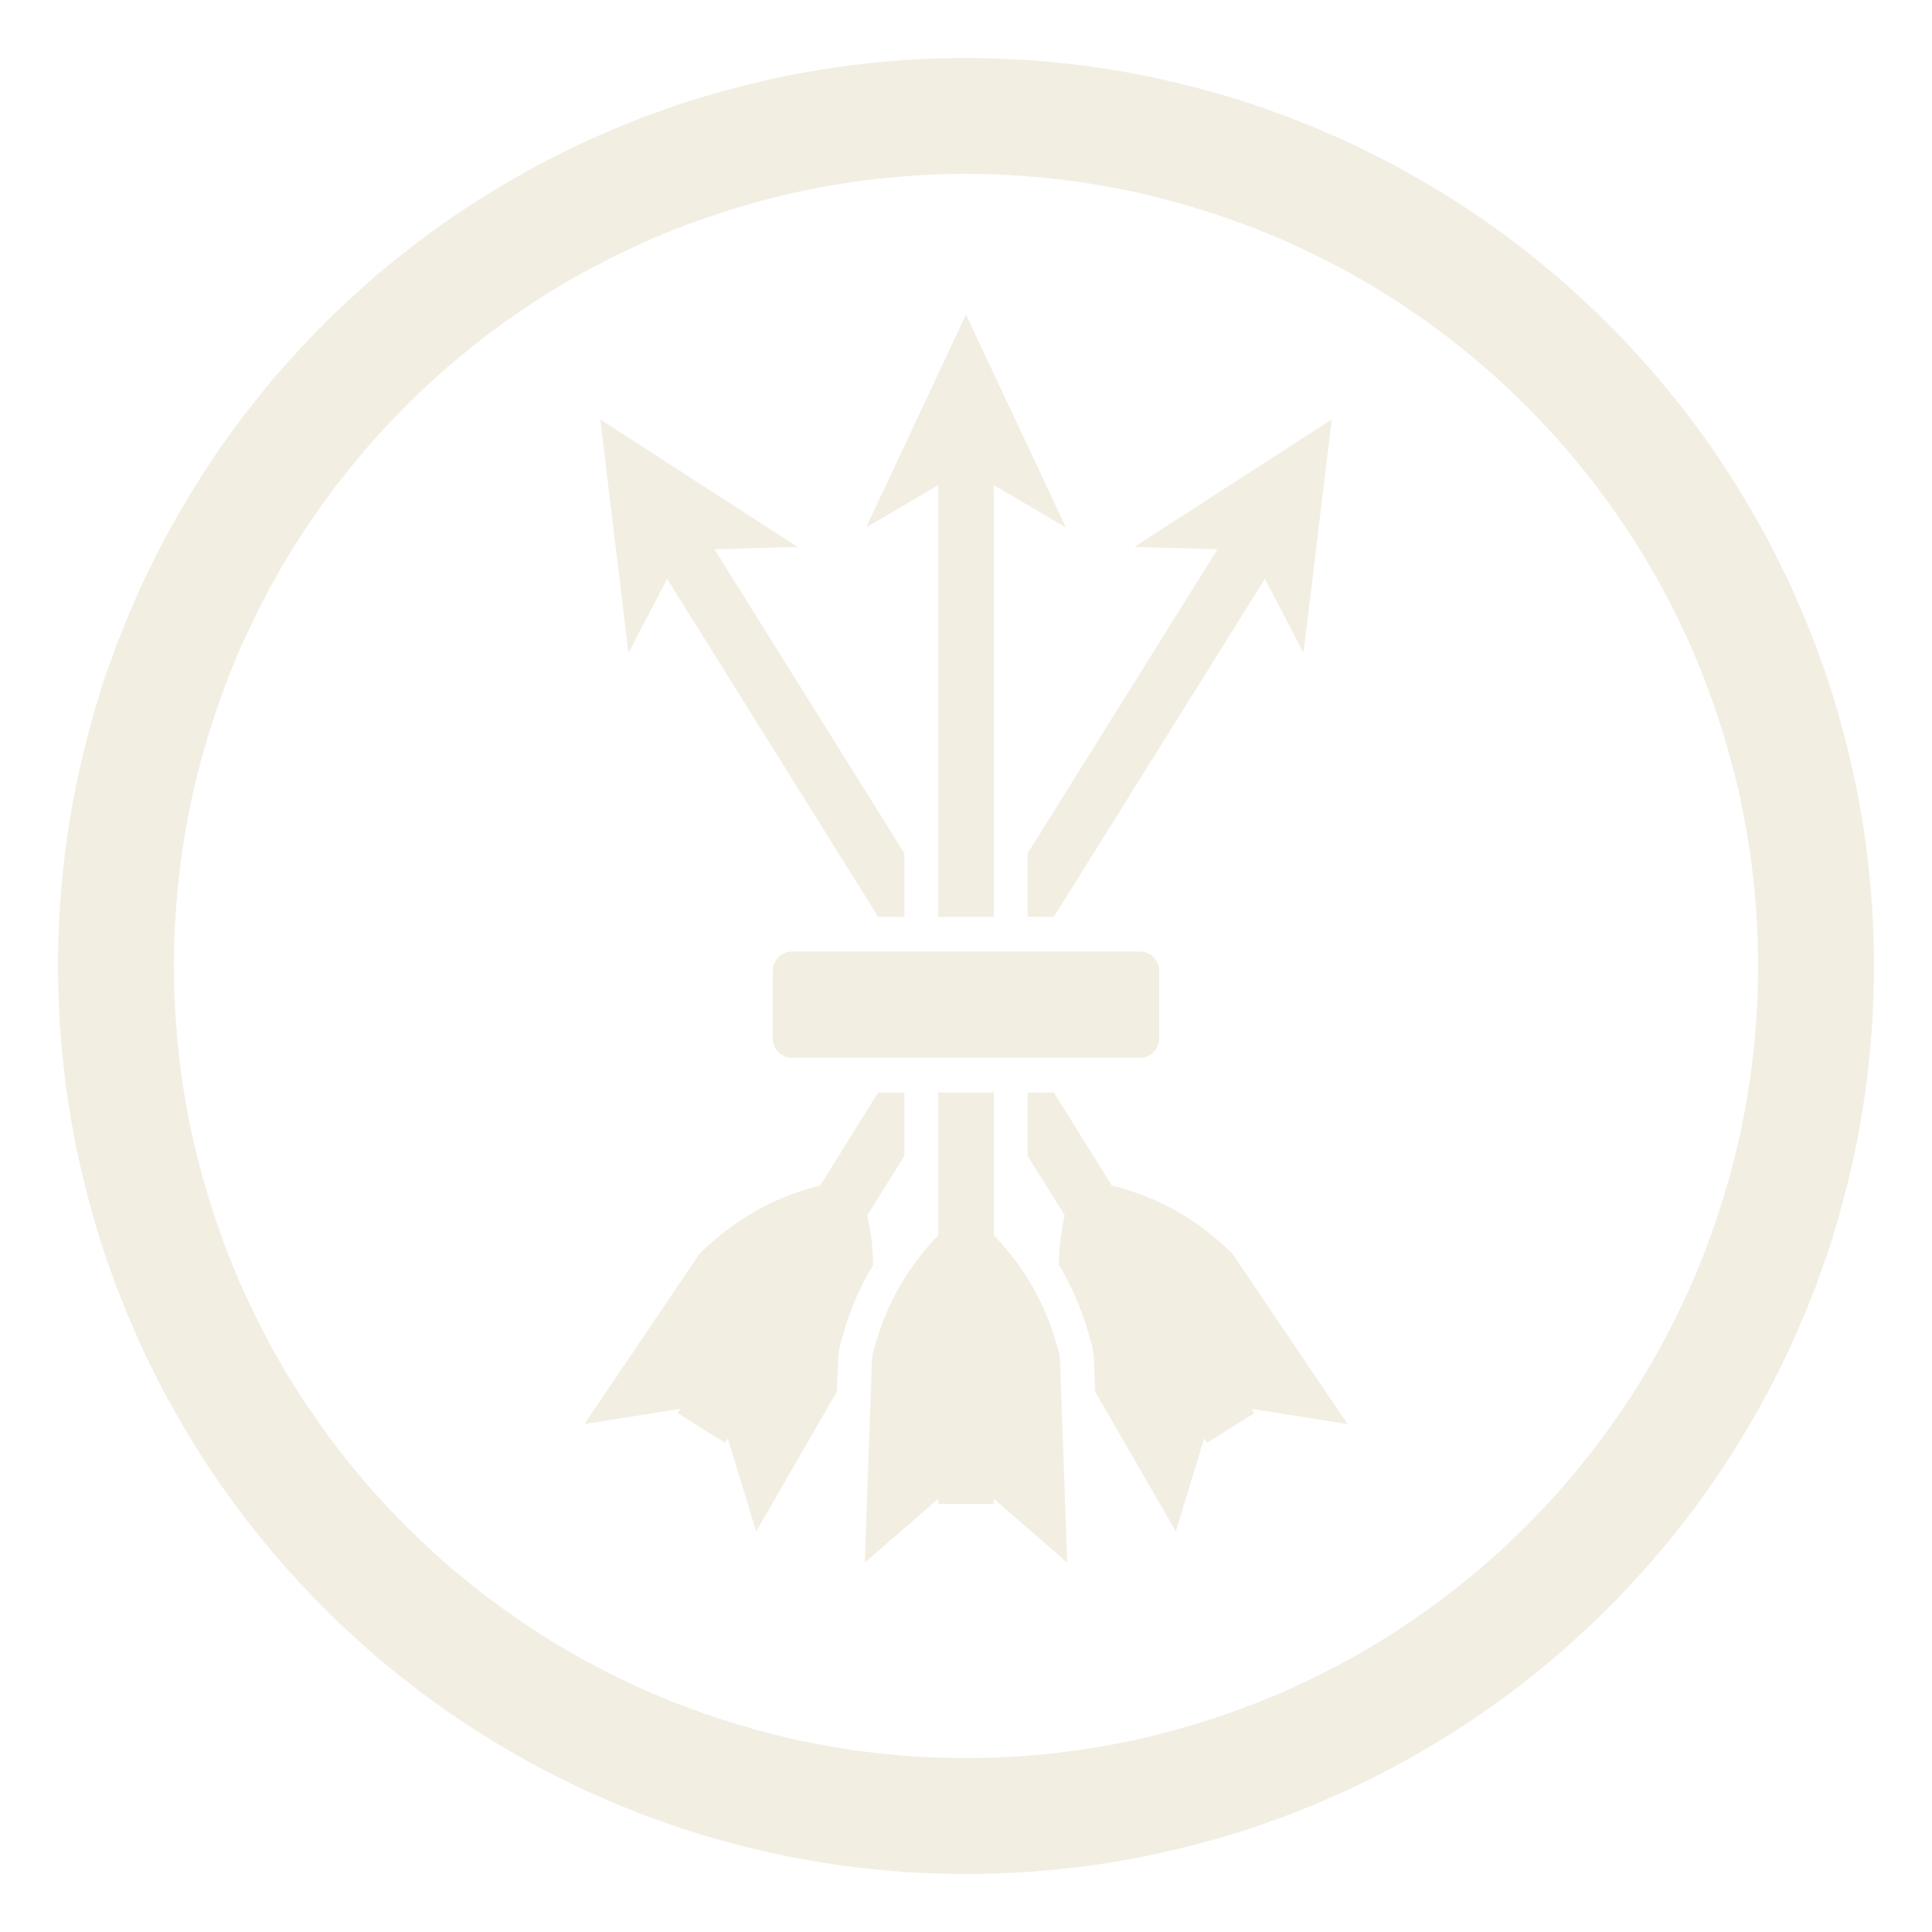
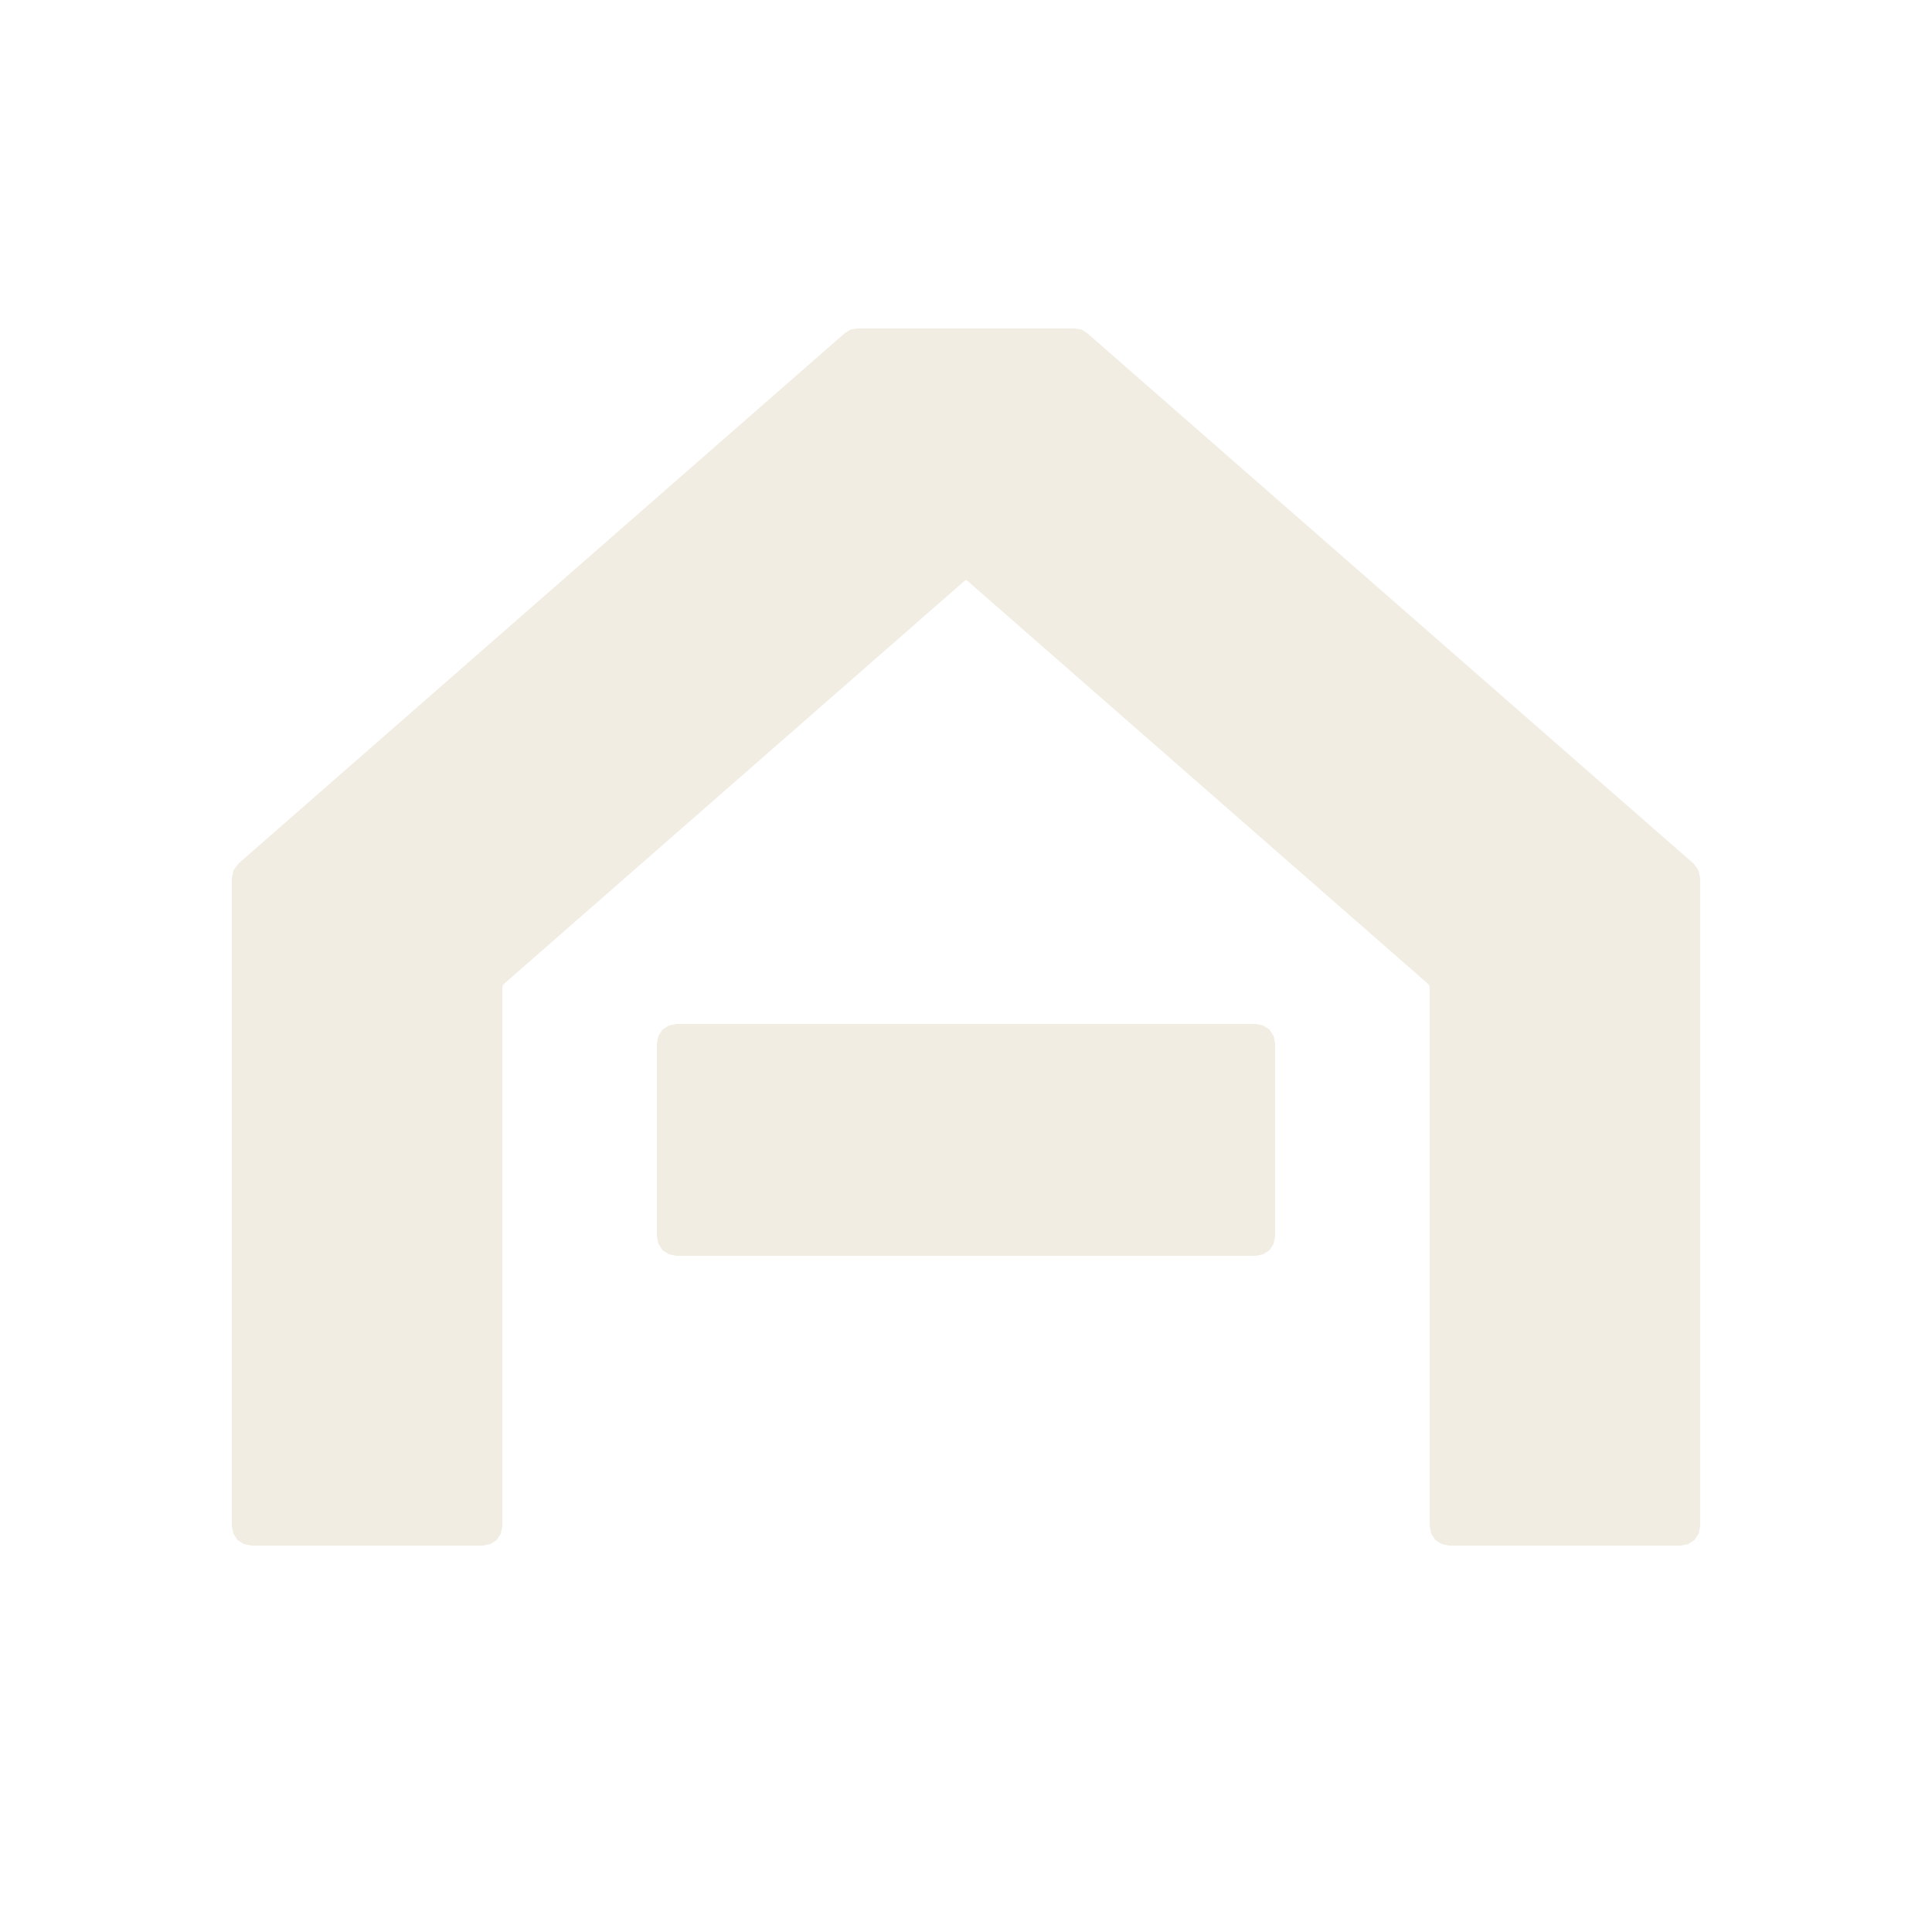
- <svg xmlns="http://www.w3.org/2000/svg" viewBox="0 0 100.00 100.00" role="img" aria-label="adroit">
-   <path fill="#f3eee2" fill-rule="evenodd" d="M51.44 47.45L51.44 25.11L55.17 27.30L50.00 16.28L44.83 27.30L48.56 25.11L48.56 47.45ZM46.81 47.45L46.81 44.17L36.98 28.43L41.29 28.31L31.07 21.71L32.53 33.79L34.53 29.96L45.45 47.45ZM65.47 29.96L67.47 33.79L68.93 21.71L58.71 28.31L63.02 28.43L53.19 44.17L53.19 47.45L54.55 47.45ZM96.90 46.93L96.84 46.16L96.77 45.39L96.69 44.63L96.60 43.87L96.49 43.10L96.37 42.34L96.24 41.59L96.10 40.83L95.94 40.08L95.77 39.33L95.59 38.58L95.40 37.84L95.19 37.09L94.98 36.36L94.75 35.62L94.51 34.89L94.25 34.17L93.99 33.44L93.71 32.73L93.42 32.01L93.12 31.31L92.81 30.60L92.49 29.90L92.15 29.21L91.81 28.53L91.45 27.84L91.08 27.17L90.70 26.50L90.31 25.84L89.91 25.18L89.50 24.53L89.08 23.89L88.65 23.25L88.20 22.62L87.75 22.00L87.29 21.39L86.81 20.78L86.33 20.18L85.84 19.59L85.34 19.01L84.82 18.44L84.30 17.87L83.77 17.31L83.23 16.77L82.69 16.23L82.13 15.70L81.56 15.18L80.99 14.66L80.41 14.16L79.82 13.67L79.22 13.19L78.61 12.71L78.00 12.25L77.38 11.80L76.75 11.35L76.11 10.92L75.47 10.50L74.82 10.09L74.16 9.69L73.50 9.30L72.83 8.92L72.16 8.55L71.47 8.19L70.79 7.85L70.10 7.51L69.40 7.19L68.69 6.88L67.99 6.58L67.27 6.29L66.56 6.01L65.83 5.75L65.11 5.49L64.38 5.25L63.64 5.02L62.91 4.81L62.16 4.60L61.42 4.41L60.67 4.23L59.92 4.06L59.17 3.90L58.41 3.76L57.66 3.63L56.90 3.51L56.13 3.40L55.37 3.31L54.61 3.23L53.84 3.16L53.07 3.10L52.31 3.06L51.54 3.03L50.77 3.01L50.00 3.00L49.23 3.01L48.46 3.03L47.69 3.06L46.93 3.10L46.16 3.16L45.39 3.23L44.63 3.31L43.87 3.40L43.10 3.51L42.34 3.63L41.59 3.76L40.83 3.90L40.08 4.06L39.33 4.23L38.58 4.41L37.84 4.60L37.09 4.81L36.36 5.02L35.62 5.25L34.89 5.49L34.17 5.75L33.44 6.01L32.73 6.29L32.01 6.58L31.31 6.88L30.60 7.19L29.90 7.51L29.21 7.85L28.53 8.19L27.84 8.55L27.17 8.92L26.50 9.30L25.84 9.69L25.18 10.09L24.53 10.50L23.89 10.92L23.25 11.35L22.62 11.80L22.00 12.25L21.39 12.71L20.78 13.19L20.18 13.67L19.59 14.16L19.01 14.66L18.44 15.18L17.87 15.70L17.31 16.23L16.77 16.77L16.23 17.31L15.70 17.87L15.18 18.44L14.66 19.01L14.16 19.59L13.67 20.18L13.19 20.78L12.71 21.39L12.25 22.00L11.80 22.62L11.35 23.25L10.92 23.89L10.50 24.53L10.09 25.18L9.69 25.84L9.30 26.50L8.92 27.17L8.55 27.84L8.19 28.53L7.85 29.21L7.51 29.90L7.19 30.60L6.88 31.31L6.58 32.01L6.29 32.73L6.01 33.44L5.75 34.17L5.49 34.89L5.25 35.62L5.02 36.36L4.81 37.09L4.60 37.84L4.41 38.58L4.23 39.33L4.06 40.08L3.90 40.83L3.76 41.59L3.63 42.34L3.51 43.10L3.40 43.87L3.31 44.63L3.23 45.39L3.16 46.16L3.10 46.93L3.06 47.69L3.03 48.46L3.01 49.23L3.00 50.00L3.01 50.77L3.03 51.54L3.06 52.31L3.10 53.07L3.16 53.84L3.23 54.61L3.31 55.37L3.40 56.13L3.51 56.90L3.63 57.66L3.76 58.41L3.90 59.17L4.06 59.92L4.23 60.67L4.41 61.42L4.60 62.16L4.81 62.91L5.02 63.64L5.25 64.38L5.49 65.11L5.75 65.83L6.01 66.56L6.29 67.27L6.58 67.99L6.88 68.69L7.19 69.40L7.51 70.10L7.85 70.79L8.19 71.47L8.55 72.16L8.92 72.83L9.30 73.50L9.69 74.16L10.09 74.82L10.50 75.47L10.92 76.11L11.35 76.75L11.80 77.38L12.25 78.00L12.71 78.61L13.19 79.22L13.67 79.82L14.16 80.41L14.66 80.99L15.18 81.56L15.70 82.13L16.23 82.69L16.77 83.23L17.31 83.77L17.87 84.30L18.44 84.82L19.01 85.34L19.59 85.84L20.18 86.33L20.78 86.81L21.39 87.29L22.00 87.75L22.62 88.20L23.25 88.65L23.89 89.08L24.53 89.50L25.18 89.91L25.84 90.31L26.50 90.70L27.17 91.08L27.84 91.45L28.53 91.81L29.21 92.15L29.90 92.49L30.60 92.81L31.31 93.12L32.01 93.42L32.73 93.71L33.44 93.99L34.17 94.25L34.89 94.51L35.62 94.75L36.36 94.98L37.09 95.19L37.84 95.40L38.58 95.59L39.33 95.77L40.08 95.94L40.83 96.10L41.59 96.24L42.34 96.37L43.10 96.49L43.87 96.60L44.63 96.69L45.39 96.77L46.16 96.84L46.93 96.90L47.69 96.94L48.46 96.97L49.23 96.99L50.00 97.00L50.77 96.99L51.54 96.97L52.31 96.94L53.07 96.90L53.84 96.84L54.61 96.77L55.37 96.69L56.13 96.60L56.90 96.49L57.66 96.37L58.41 96.24L59.17 96.10L59.92 95.94L60.67 95.77L61.42 95.59L62.16 95.40L62.91 95.19L63.64 94.98L64.38 94.75L65.11 94.51L65.83 94.25L66.56 93.99L67.27 93.71L67.99 93.42L68.69 93.12L69.40 92.81L70.10 92.49L70.79 92.15L71.47 91.81L72.16 91.45L72.83 91.08L73.50 90.70L74.16 90.31L74.82 89.91L75.47 89.50L76.11 89.08L76.75 88.65L77.38 88.20L78.00 87.75L78.61 87.29L79.22 86.81L79.82 86.33L80.41 85.84L80.99 85.34L81.56 84.82L82.13 84.30L82.69 83.77L83.23 83.23L83.77 82.69L84.30 82.13L84.82 81.56L85.34 80.99L85.84 80.41L86.33 79.82L86.81 79.22L87.29 78.61L87.75 78.00L88.20 77.38L88.65 76.75L89.08 76.11L89.50 75.47L89.91 74.82L90.31 74.16L90.70 73.50L91.08 72.83L91.45 72.16L91.81 71.47L92.15 70.79L92.49 70.10L92.81 69.40L93.12 68.69L93.42 67.99L93.71 67.27L93.99 66.56L94.25 65.83L94.51 65.11L94.75 64.38L94.98 63.64L95.19 62.91L95.40 62.16L95.59 61.42L95.77 60.67L95.94 59.92L96.10 59.17L96.24 58.41L96.37 57.66L96.49 56.90L96.60 56.13L96.69 55.37L96.77 54.61L96.84 53.84L96.90 53.07L96.94 52.31L96.97 51.54L96.99 50.77L97.00 50.00L96.99 49.23L96.97 48.46L96.94 47.69ZM90.91 52.68L90.86 53.35L90.80 54.02L90.73 54.69L90.65 55.35L90.56 56.02L90.45 56.68L90.34 57.34L90.21 58.00L90.08 58.66L89.93 59.31L89.77 59.96L89.60 60.61L89.42 61.26L89.23 61.90L89.03 62.54L88.82 63.18L88.60 63.81L88.37 64.44L88.13 65.07L87.88 65.69L87.62 66.31L87.35 66.92L87.06 67.53L86.77 68.13L86.47 68.73L86.16 69.33L85.84 69.92L85.51 70.50L85.17 71.08L84.82 71.65L84.46 72.22L84.09 72.78L83.71 73.33L83.33 73.88L82.93 74.42L82.53 74.96L82.11 75.49L81.69 76.01L81.26 76.53L80.83 77.03L80.38 77.53L79.92 78.03L79.46 78.51L78.99 78.99L78.51 79.46L78.03 79.92L77.53 80.38L77.03 80.83L76.53 81.26L76.01 81.69L75.49 82.11L74.96 82.53L74.42 82.93L73.88 83.33L73.33 83.71L72.78 84.09L72.22 84.46L71.65 84.82L71.08 85.17L70.50 85.51L69.92 85.84L69.33 86.16L68.73 86.47L68.13 86.77L67.53 87.06L66.92 87.35L66.31 87.62L65.69 87.88L65.07 88.13L64.44 88.37L63.81 88.60L63.18 88.82L62.54 89.03L61.90 89.23L61.26 89.42L60.61 89.60L59.96 89.77L59.31 89.93L58.66 90.08L58.00 90.21L57.34 90.34L56.68 90.45L56.02 90.56L55.35 90.65L54.69 90.73L54.02 90.80L53.35 90.86L52.68 90.91L52.01 90.95L51.34 90.98L50.67 90.99L50.00 91.00L49.33 90.99L48.66 90.98L47.99 90.95L47.32 90.91L46.65 90.86L45.98 90.80L45.31 90.73L44.65 90.65L43.98 90.56L43.32 90.45L42.66 90.34L42.00 90.21L41.34 90.08L40.69 89.93L40.04 89.77L39.39 89.60L38.74 89.42L38.10 89.23L37.46 89.03L36.82 88.82L36.19 88.60L35.56 88.37L34.93 88.13L34.31 87.88L33.69 87.62L33.08 87.35L32.47 87.06L31.87 86.77L31.27 86.47L30.67 86.16L30.08 85.84L29.50 85.51L28.92 85.17L28.35 84.82L27.78 84.46L27.22 84.09L26.67 83.71L26.12 83.33L25.58 82.93L25.04 82.53L24.51 82.11L23.99 81.69L23.47 81.26L22.97 80.83L22.47 80.38L21.97 79.92L21.49 79.46L21.01 78.99L20.54 78.51L20.08 78.03L19.62 77.53L19.17 77.03L18.74 76.53L18.31 76.01L17.89 75.49L17.47 74.96L17.07 74.42L16.67 73.88L16.29 73.33L15.91 72.78L15.54 72.22L15.18 71.65L14.83 71.08L14.49 70.50L14.16 69.92L13.84 69.33L13.53 68.73L13.23 68.13L12.94 67.53L12.65 66.92L12.38 66.31L12.12 65.69L11.87 65.07L11.63 64.44L11.40 63.81L11.18 63.18L10.97 62.54L10.77 61.90L10.58 61.26L10.40 60.61L10.23 59.96L10.07 59.31L9.92 58.66L9.79 58.00L9.66 57.34L9.55 56.68L9.44 56.02L9.35 55.35L9.27 54.69L9.20 54.02L9.14 53.35L9.09 52.68L9.05 52.01L9.02 51.34L9.01 50.67L9.00 50.00L9.01 49.33L9.02 48.66L9.05 47.99L9.09 47.32L9.14 46.65L9.20 45.98L9.27 45.31L9.35 44.65L9.44 43.98L9.55 43.32L9.66 42.66L9.79 42.00L9.92 41.34L10.07 40.69L10.23 40.04L10.40 39.39L10.58 38.74L10.77 38.10L10.97 37.46L11.18 36.82L11.40 36.19L11.63 35.56L11.87 34.93L12.12 34.31L12.38 33.69L12.65 33.08L12.94 32.47L13.23 31.87L13.53 31.27L13.84 30.67L14.16 30.08L14.49 29.50L14.83 28.92L15.18 28.35L15.54 27.78L15.91 27.22L16.29 26.67L16.67 26.12L17.07 25.58L17.47 25.04L17.89 24.51L18.31 23.99L18.74 23.47L19.17 22.97L19.62 22.47L20.08 21.97L20.54 21.49L21.01 21.01L21.49 20.54L21.97 20.08L22.47 19.62L22.97 19.17L23.47 18.74L23.99 18.31L24.51 17.89L25.04 17.47L25.58 17.07L26.12 16.67L26.67 16.29L27.22 15.91L27.78 15.54L28.35 15.18L28.92 14.83L29.50 14.49L30.08 14.16L30.67 13.84L31.27 13.53L31.87 13.23L32.47 12.94L33.08 12.65L33.69 12.38L34.31 12.12L34.93 11.87L35.56 11.63L36.19 11.40L36.82 11.18L37.46 10.97L38.10 10.77L38.74 10.58L39.39 10.40L40.04 10.23L40.69 10.07L41.34 9.92L42.00 9.79L42.66 9.66L43.32 9.55L43.98 9.44L44.65 9.35L45.31 9.27L45.98 9.20L46.65 9.14L47.32 9.09L47.99 9.05L48.66 9.02L49.33 9.01L50.00 9.00L50.67 9.01L51.34 9.02L52.01 9.05L52.68 9.09L53.35 9.14L54.02 9.20L54.69 9.27L55.35 9.35L56.02 9.44L56.68 9.55L57.34 9.66L58.00 9.79L58.66 9.92L59.31 10.07L59.96 10.23L60.61 10.40L61.26 10.58L61.90 10.77L62.54 10.97L63.18 11.18L63.81 11.40L64.44 11.63L65.07 11.87L65.69 12.12L66.31 12.38L66.92 12.65L67.53 12.94L68.13 13.23L68.73 13.53L69.33 13.84L69.92 14.16L70.50 14.49L71.08 14.83L71.65 15.18L72.22 15.54L72.78 15.91L73.33 16.29L73.88 16.67L74.42 17.07L74.96 17.47L75.49 17.89L76.01 18.31L76.53 18.74L77.03 19.17L77.53 19.62L78.03 20.08L78.51 20.54L78.99 21.01L79.46 21.49L79.92 21.97L80.38 22.47L80.83 22.97L81.26 23.47L81.69 23.99L82.11 24.51L82.53 25.04L82.93 25.58L83.33 26.12L83.71 26.67L84.09 27.22L84.46 27.78L84.82 28.35L85.17 28.92L85.51 29.50L85.84 30.08L86.16 30.67L86.47 31.27L86.77 31.87L87.06 32.47L87.35 33.08L87.62 33.69L87.88 34.31L88.13 34.93L88.37 35.56L88.60 36.19L88.82 36.82L89.03 37.46L89.23 38.10L89.42 38.74L89.60 39.39L89.77 40.04L89.93 40.69L90.08 41.34L90.21 42.00L90.34 42.66L90.45 43.32L90.56 43.98L90.65 44.65L90.73 45.31L90.80 45.98L90.86 46.65L90.91 47.32L90.95 47.99L90.98 48.66L90.99 49.33L91.00 50.00L90.99 50.67L90.98 51.34L90.95 52.01ZM40.80 49.27L40.71 49.29L40.62 49.33L40.53 49.37L40.44 49.42L40.37 49.48L40.29 49.54L40.23 49.62L40.17 49.69L40.12 49.78L40.08 49.87L40.04 49.96L40.02 50.05L40.00 50.15L40.00 50.25L40.00 53.75L40.00 53.85L40.02 53.95L40.04 54.04L40.08 54.13L40.12 54.22L40.17 54.31L40.23 54.38L40.29 54.46L40.37 54.52L40.44 54.58L40.53 54.63L40.62 54.67L40.71 54.71L40.80 54.73L40.90 54.75L41.00 54.75L59.00 54.75L59.10 54.75L59.20 54.73L59.29 54.71L59.38 54.67L59.47 54.63L59.56 54.58L59.63 54.52L59.71 54.46L59.77 54.38L59.83 54.31L59.88 54.22L59.92 54.13L59.96 54.04L59.98 53.95L60.00 53.85L60.00 53.75L60.00 50.25L60.00 50.15L59.98 50.05L59.96 49.96L59.92 49.87L59.88 49.78L59.83 49.69L59.77 49.62L59.71 49.54L59.63 49.48L59.56 49.42L59.47 49.37L59.38 49.33L59.29 49.29L59.20 49.27L59.10 49.25L59.00 49.25L41.00 49.25L40.90 49.25ZM40.68 61.93L40.42 62.04L40.16 62.15L39.90 62.27L39.64 62.40L39.38 62.54L39.11 62.68L38.85 62.84L38.58 63.00L38.32 63.17L38.05 63.35L37.79 63.54L37.52 63.74L37.26 63.95L37.00 64.17L36.73 64.40L36.47 64.64L36.21 64.89L30.25 73.71L35.22 72.92L35.08 73.15L37.53 74.68L37.67 74.45L39.14 79.27L43.32 72.02L43.39 70.18L43.44 69.81L43.53 69.46L43.54 69.42L43.64 69.08L43.65 69.04L43.75 68.70L43.76 68.66L43.87 68.34L43.88 68.30L44.00 67.98L44.01 67.94L44.13 67.63L44.14 67.59L44.27 67.29L44.28 67.25L44.41 66.96L44.43 66.92L44.56 66.64L44.58 66.60L44.72 66.32L44.74 66.28L44.88 66.01L44.90 65.98L45.05 65.71L45.07 65.68L45.19 65.47L45.19 65.29L45.18 65.01L45.16 64.73L45.14 64.45L45.11 64.18L45.07 63.91L45.03 63.65L44.99 63.39L44.94 63.13L44.89 62.90L46.81 59.83L46.81 56.55L45.45 56.55L42.45 61.37L42.21 61.42L41.96 61.49L41.71 61.57L41.46 61.65L41.20 61.74L40.94 61.83ZM54.84 64.73L54.82 65.01L54.81 65.29L54.81 65.47L54.93 65.68L54.95 65.71L55.10 65.98L55.12 66.01L55.26 66.28L55.28 66.32L55.42 66.60L55.44 66.64L55.57 66.92L55.59 66.96L55.72 67.25L55.73 67.29L55.86 67.59L55.87 67.63L55.99 67.94L56.00 67.98L56.12 68.30L56.13 68.34L56.24 68.66L56.25 68.70L56.35 69.04L56.36 69.08L56.46 69.42L56.47 69.46L56.56 69.81L56.61 70.18L56.68 72.02L60.86 79.27L62.33 74.45L62.47 74.68L64.92 73.15L64.78 72.92L69.75 73.71L63.79 64.89L63.53 64.64L63.27 64.40L63.00 64.17L62.74 63.95L62.48 63.74L62.21 63.54L61.95 63.35L61.68 63.17L61.42 63.00L61.15 62.84L60.89 62.68L60.62 62.54L60.36 62.40L60.10 62.27L59.84 62.15L59.58 62.04L59.32 61.93L59.06 61.83L58.80 61.74L58.54 61.65L58.29 61.57L58.04 61.49L57.79 61.42L57.55 61.37L54.55 56.55L53.19 56.55L53.19 59.83L55.11 62.90L55.06 63.13L55.01 63.39L54.97 63.65L54.93 63.91L54.89 64.18L54.86 64.45ZM48.04 64.51L47.87 64.71L47.70 64.92L47.53 65.14L47.36 65.36L47.20 65.59L47.04 65.82L46.88 66.06L46.73 66.31L46.57 66.57L46.43 66.83L46.29 67.10L46.15 67.38L46.01 67.66L45.88 67.96L45.76 68.26L45.64 68.57L45.53 68.88L45.42 69.21L45.32 69.55L45.22 69.89L45.14 70.24L44.76 80.88L48.56 77.58L48.56 77.84L51.44 77.84L51.44 77.58L55.24 80.88L54.86 70.24L54.78 69.89L54.68 69.55L54.58 69.21L54.47 68.88L54.36 68.57L54.24 68.26L54.12 67.96L53.99 67.66L53.85 67.38L53.71 67.10L53.57 66.83L53.43 66.57L53.27 66.31L53.12 66.06L52.96 65.82L52.80 65.59L52.64 65.36L52.47 65.14L52.30 64.92L52.13 64.71L51.96 64.51L51.79 64.31L51.61 64.12L51.44 63.95L51.44 56.55L48.56 56.55L48.56 63.95L48.39 64.12L48.21 64.31Z" />
+ <svg xmlns="http://www.w3.org/2000/svg" viewBox="0 0 100.00 100.00" role="img" aria-label="Adroit">
+   <path fill="#f1ede2" fill-rule="evenodd" d="M25.00 80.00L25.38 79.92L25.71 79.71L25.92 79.38L26.00 79.00L26.00 51.11L26.02 51.01L26.08 50.93L49.93 30.06L50.00 30.02L50.07 30.06L73.92 50.93L73.98 51.01L74.00 51.11L74.00 79.00L74.08 79.38L74.29 79.71L74.62 79.92L75.00 80.00L87.00 80.00L87.38 79.92L87.71 79.71L87.92 79.38L88.00 79.00L88.00 45.45L87.91 45.04L87.66 44.70L56.28 17.25L55.98 17.06L55.62 17.00L44.38 17.00L44.02 17.06L43.72 17.25L12.34 44.70L12.09 45.04L12.00 45.45L12.00 79.00L12.08 79.38L12.29 79.71L12.62 79.92L13.00 80.00ZM35.00 53.00L34.62 53.08L34.29 53.29L34.08 53.62L34.00 54.00L34.00 64.00L34.08 64.38L34.29 64.71L34.62 64.92L35.00 65.00L65.00 65.00L65.38 64.92L65.71 64.71L65.92 64.38L66.00 64.00L66.00 54.00L65.92 53.62L65.71 53.29L65.38 53.08L65.00 53.00Z" />
</svg>
